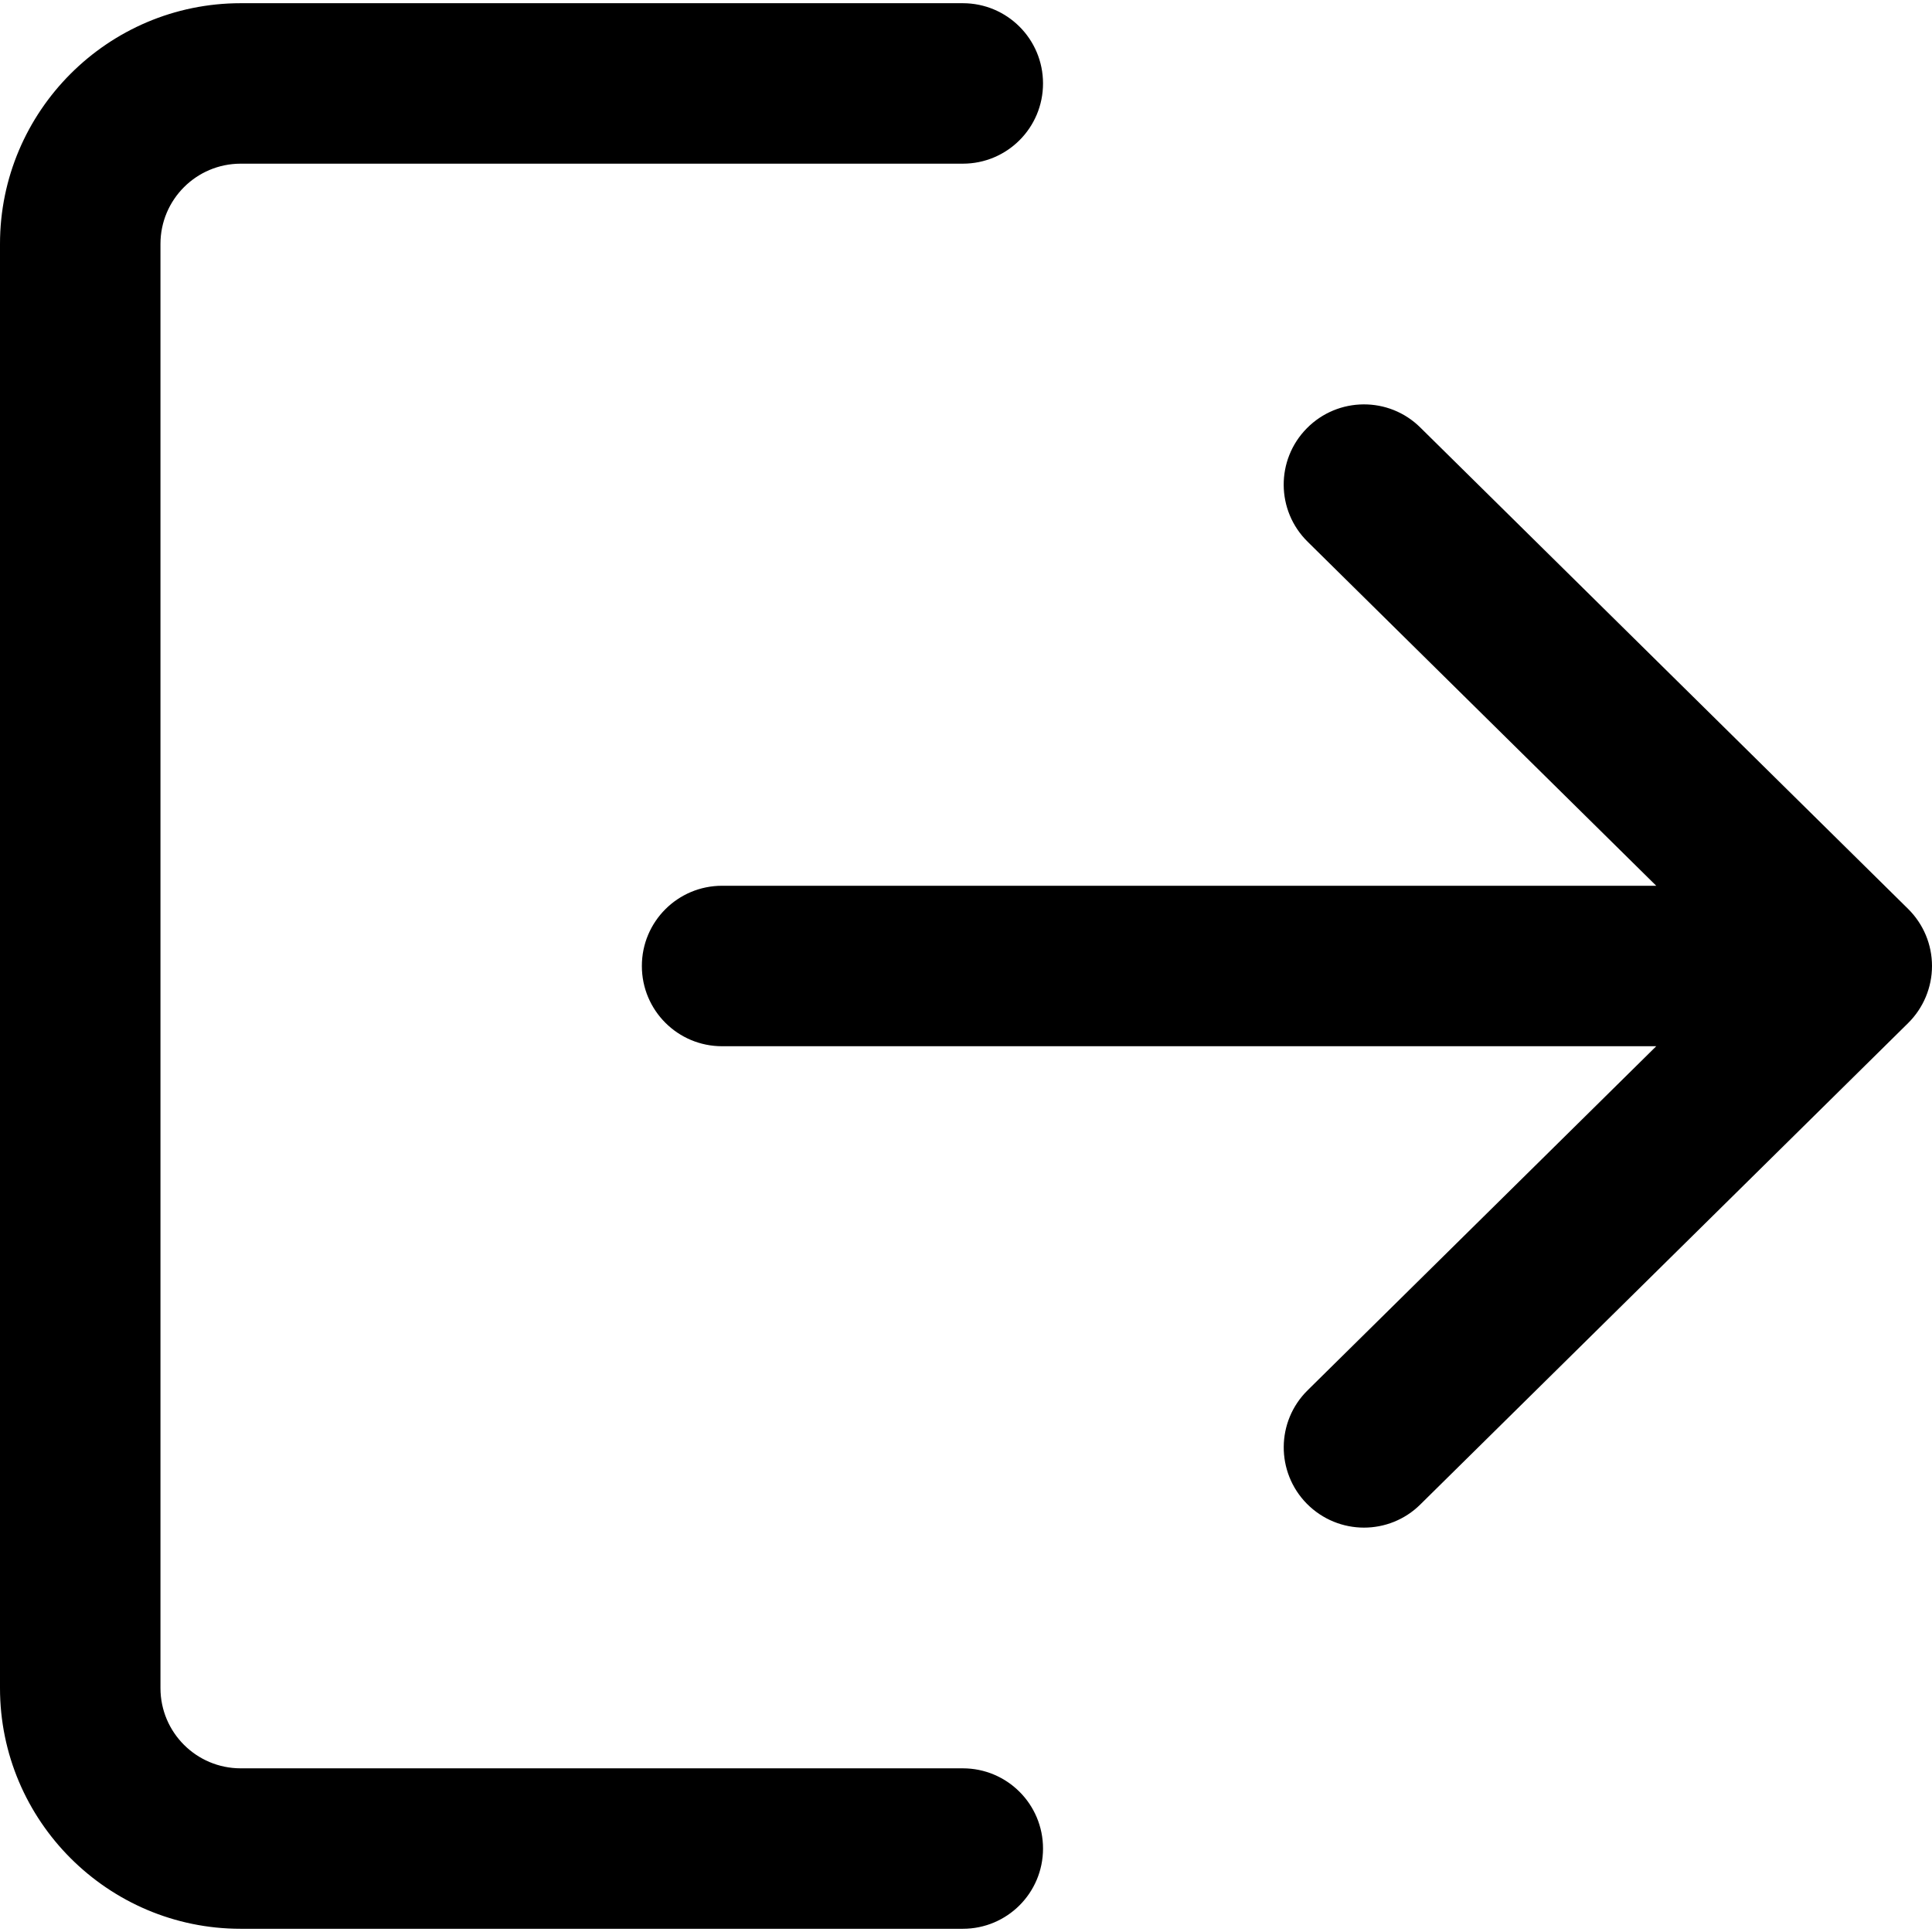
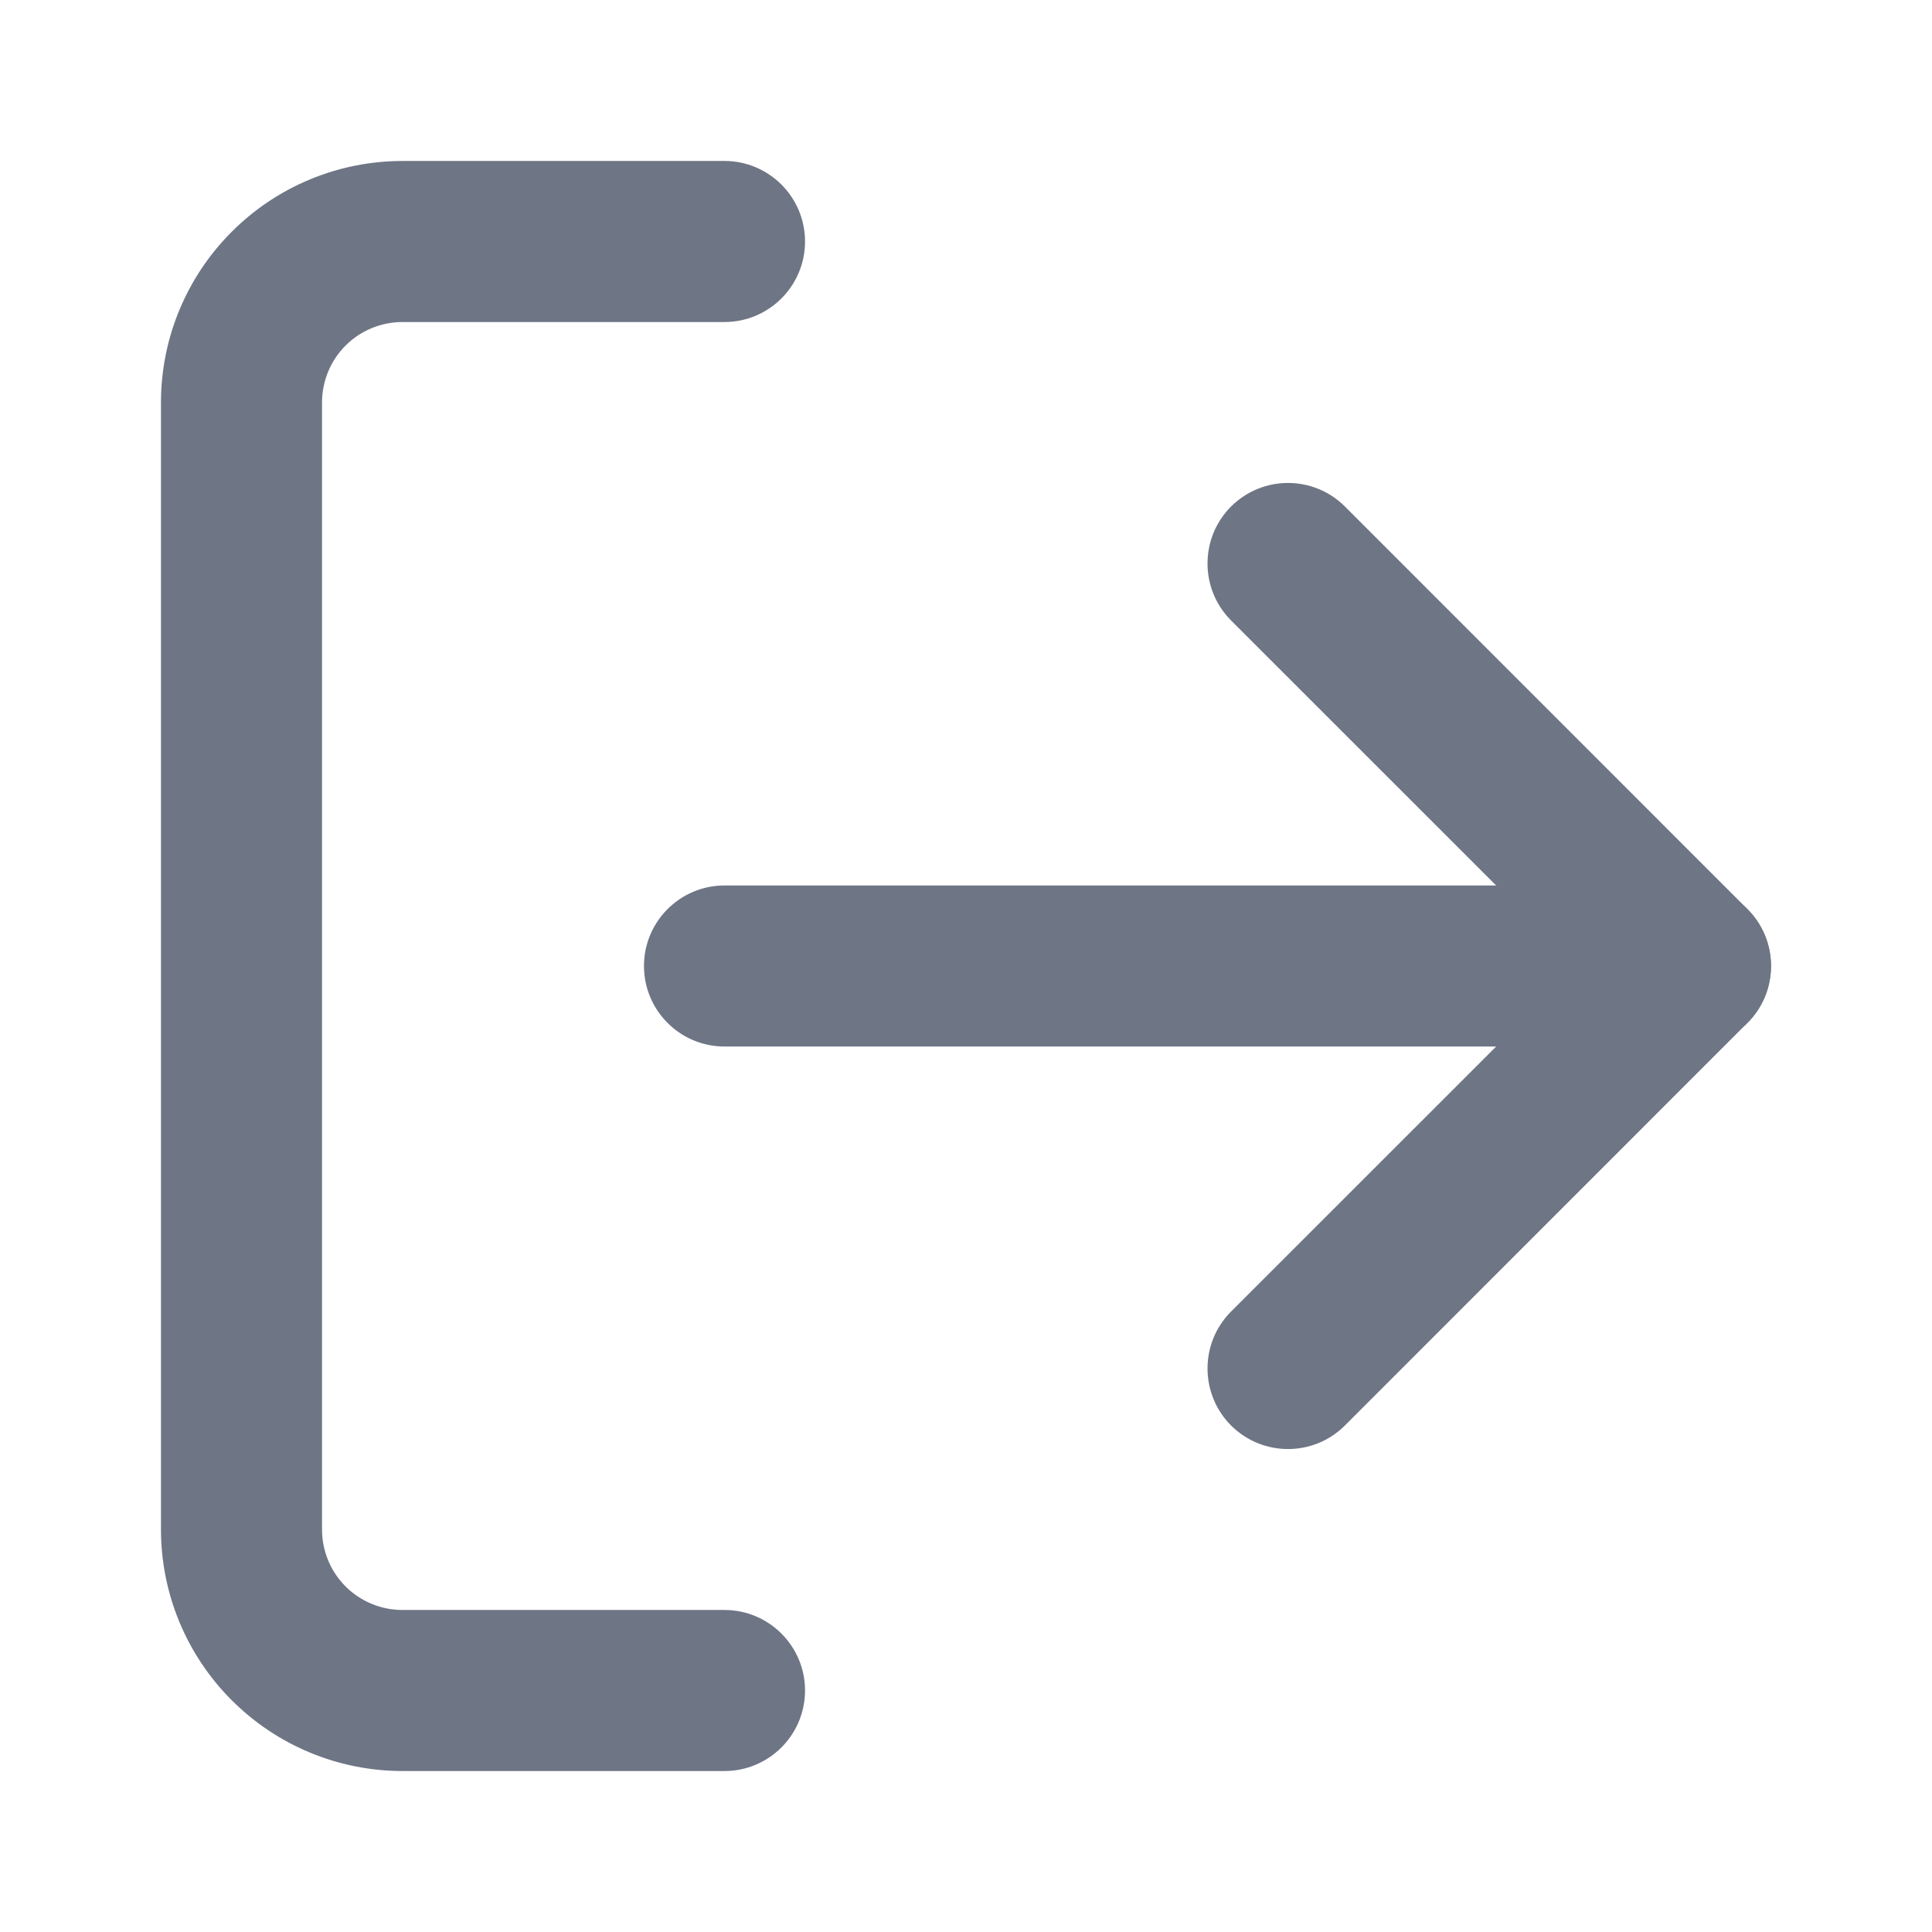
- <svg xmlns="http://www.w3.org/2000/svg" version="1.1" id="Capa_1" x="0px" y="0px" viewBox="0 0 512 512" style="enable-background:new 0 0 512 512;" xml:space="preserve">
-   <g>
-     <g>
-       <path d="M255.15,468.625H63.787c-11.737,0-21.262-9.526-21.262-21.262V64.638c0-11.737,9.526-21.262,21.262-21.262H255.15    c11.758,0,21.262-9.504,21.262-21.262S266.908,0.85,255.15,0.85H63.787C28.619,0.85,0,29.47,0,64.638v382.724    c0,35.168,28.619,63.787,63.787,63.787H255.15c11.758,0,21.262-9.504,21.262-21.262    C276.412,478.129,266.908,468.625,255.15,468.625z" />
-     </g>
-   </g>
-   <g>
-     <g>
-       <path d="M505.664,240.861L376.388,113.286c-8.335-8.25-21.815-8.143-30.065,0.213s-8.165,21.815,0.213,30.065l92.385,91.173    H191.362c-11.758,0-21.262,9.504-21.262,21.262c0,11.758,9.504,21.263,21.262,21.263h247.559l-92.385,91.173    c-8.377,8.25-8.441,21.709-0.213,30.065c4.167,4.21,9.653,6.336,15.139,6.336c5.401,0,10.801-2.041,14.926-6.124l129.276-127.575    c4.04-3.997,6.336-9.441,6.336-15.139C512,250.302,509.725,244.88,505.664,240.861z" />
-     </g>
-   </g>
+ <svg xmlns="http://www.w3.org/2000/svg" width="22" height="22" viewBox="0 0 22 22" fill="none">
+   <path fill-rule="evenodd" clip-rule="evenodd" d="M4.583 3.667C4.34 3.667 4.107 3.763 3.935 3.935C3.763 4.107 3.667 4.34 3.667 4.583V17.417C3.667 17.66 3.763 17.893 3.935 18.065C4.107 18.237 4.34 18.333 4.583 18.333H8.25C8.756 18.333 9.167 18.744 9.167 19.25C9.167 19.756 8.756 20.167 8.25 20.167H4.583C3.854 20.167 3.154 19.877 2.639 19.361C2.123 18.846 1.833 18.146 1.833 17.417V4.583C1.833 3.854 2.123 3.154 2.639 2.639C3.154 2.123 3.854 1.833 4.583 1.833H8.25C8.756 1.833 9.167 2.244 9.167 2.75C9.167 3.256 8.756 3.667 8.25 3.667H4.583Z" fill="#6E7585" />
+   <path fill-rule="evenodd" clip-rule="evenodd" d="M14.018 5.768C14.377 5.41 14.957 5.41 15.315 5.768L19.898 10.352C20.256 10.71 20.256 11.29 19.898 11.648L15.315 16.232C14.957 16.59 14.377 16.59 14.018 16.232C13.661 15.873 13.661 15.293 14.018 14.935L17.954 11L14.018 7.065C13.661 6.707 13.661 6.126 14.018 5.768Z" fill="#6E7585" />
+   <path fill-rule="evenodd" clip-rule="evenodd" d="M7.333 11C7.333 10.494 7.744 10.083 8.25 10.083H19.25C19.756 10.083 20.167 10.494 20.167 11C20.167 11.506 19.756 11.917 19.25 11.917H8.25C7.744 11.917 7.333 11.506 7.333 11Z" fill="#6E7585" />
</svg>
